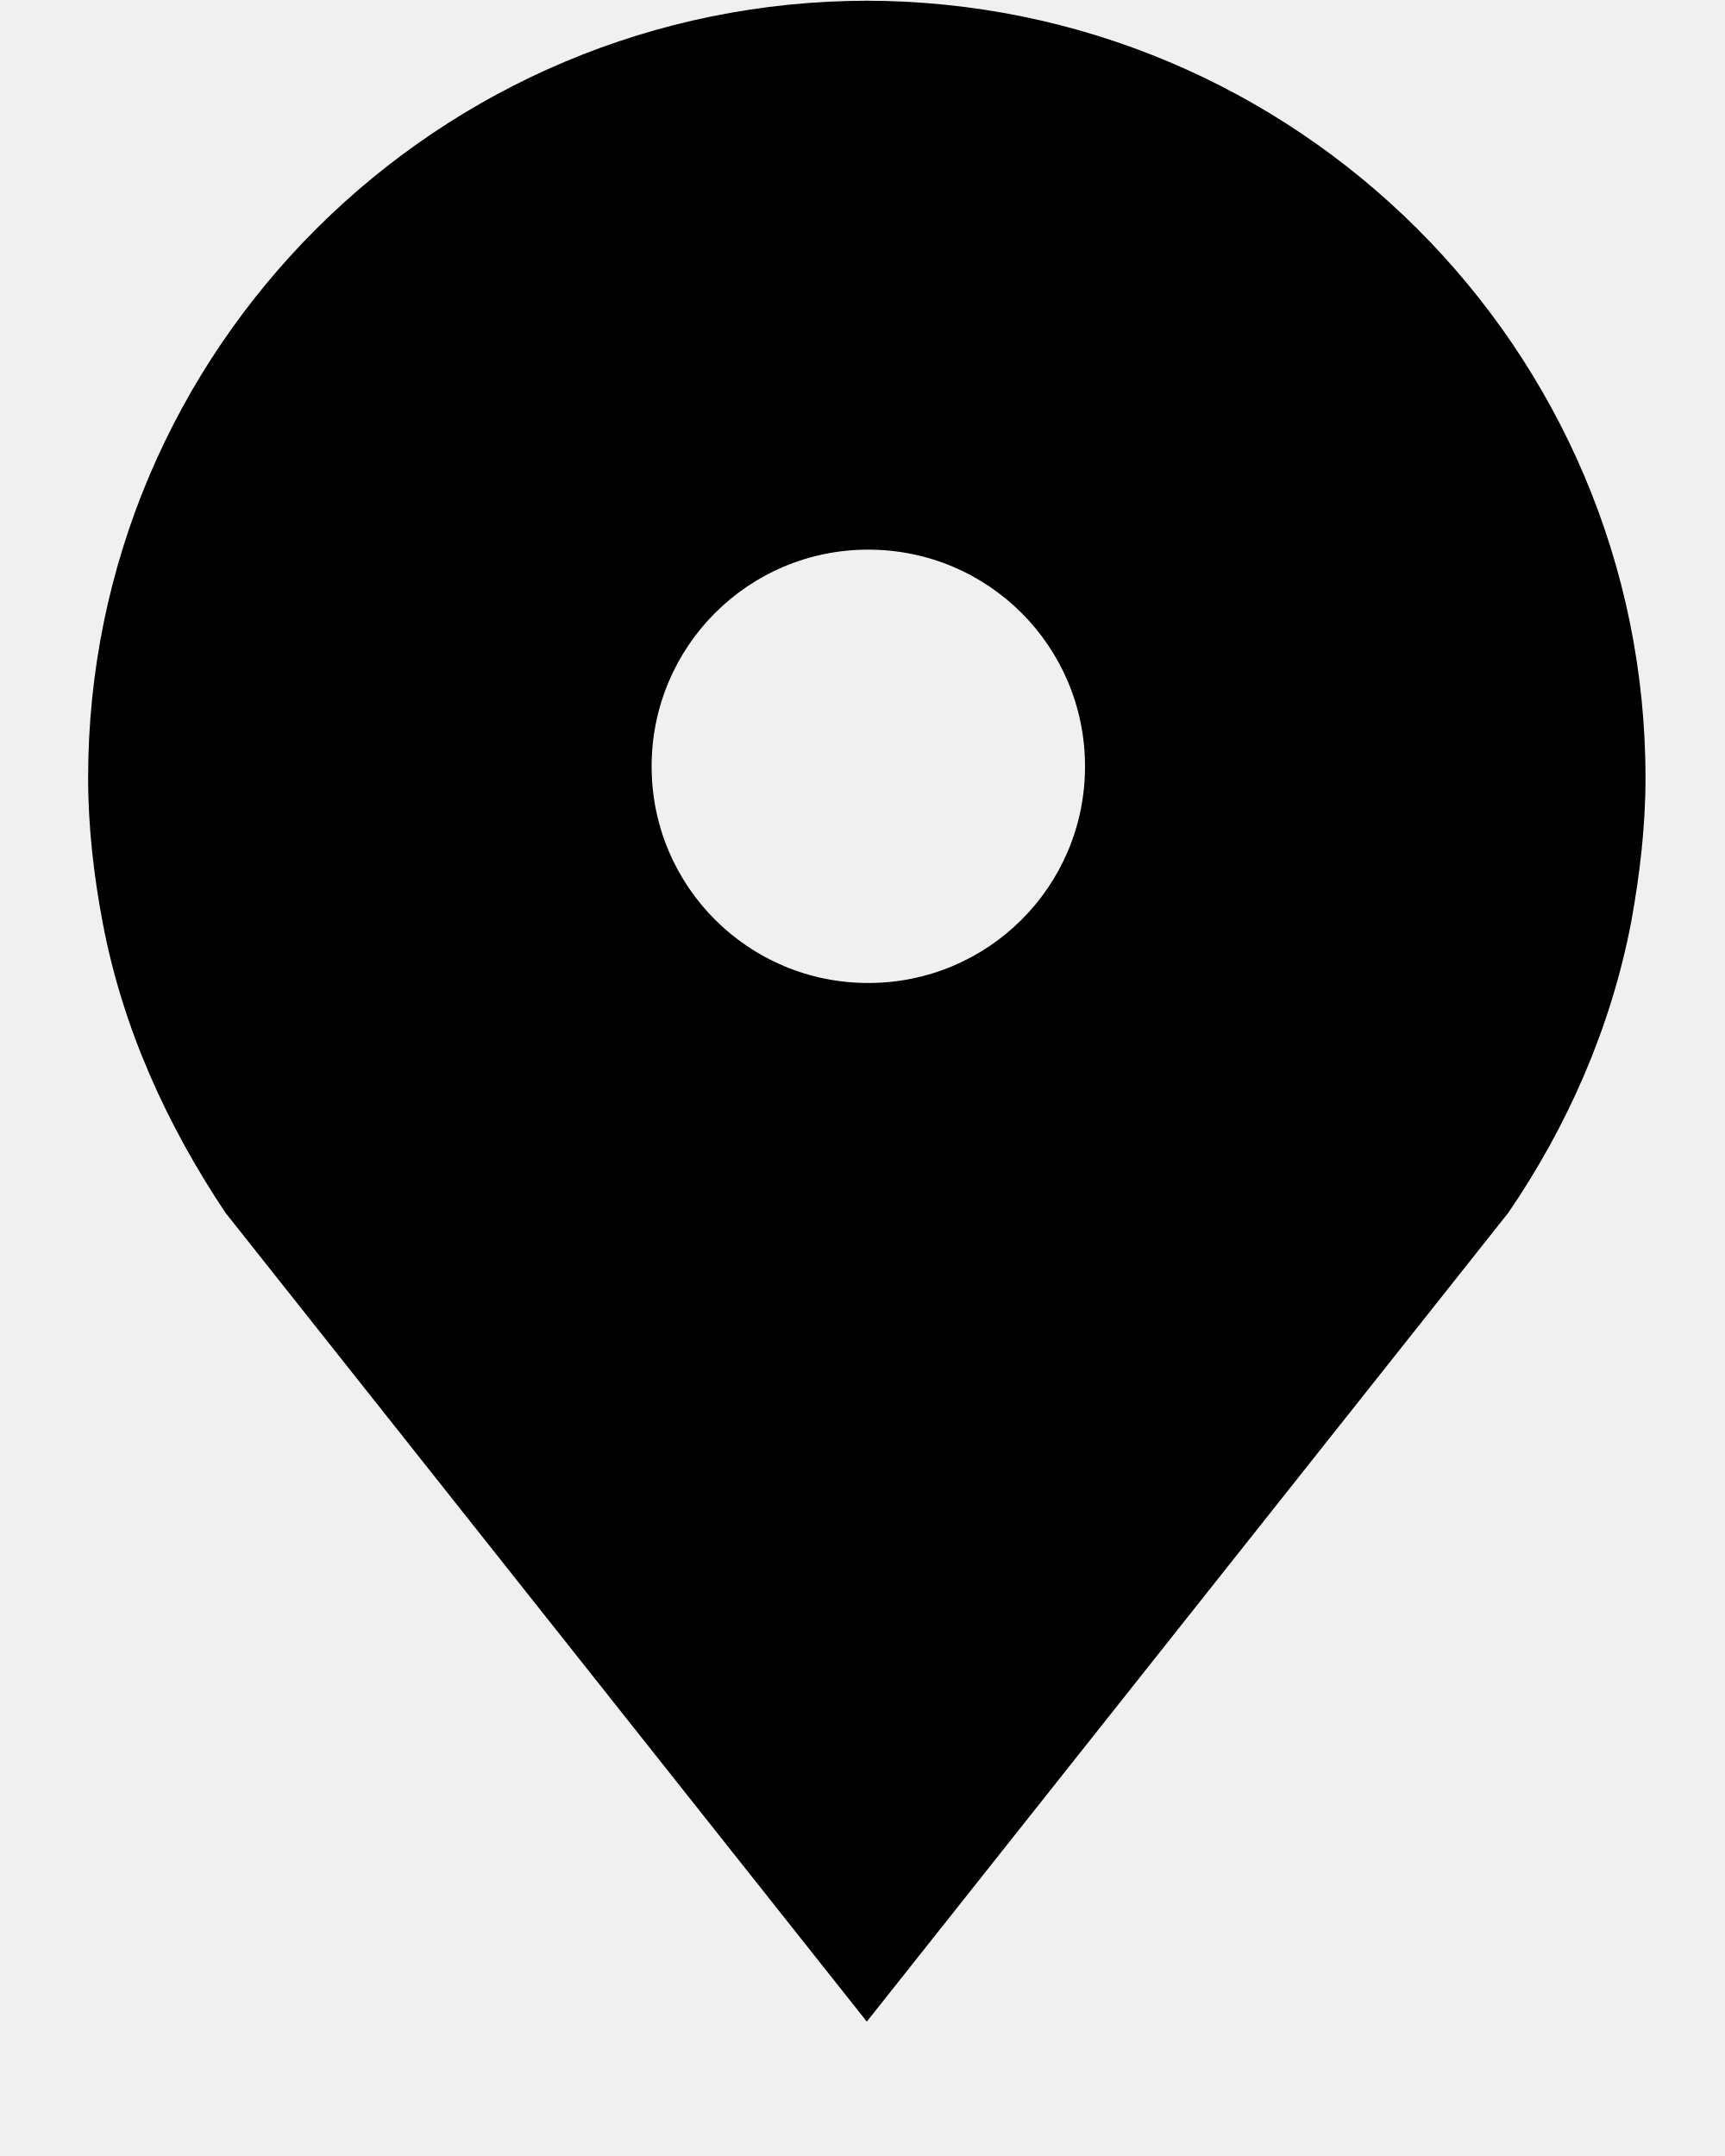
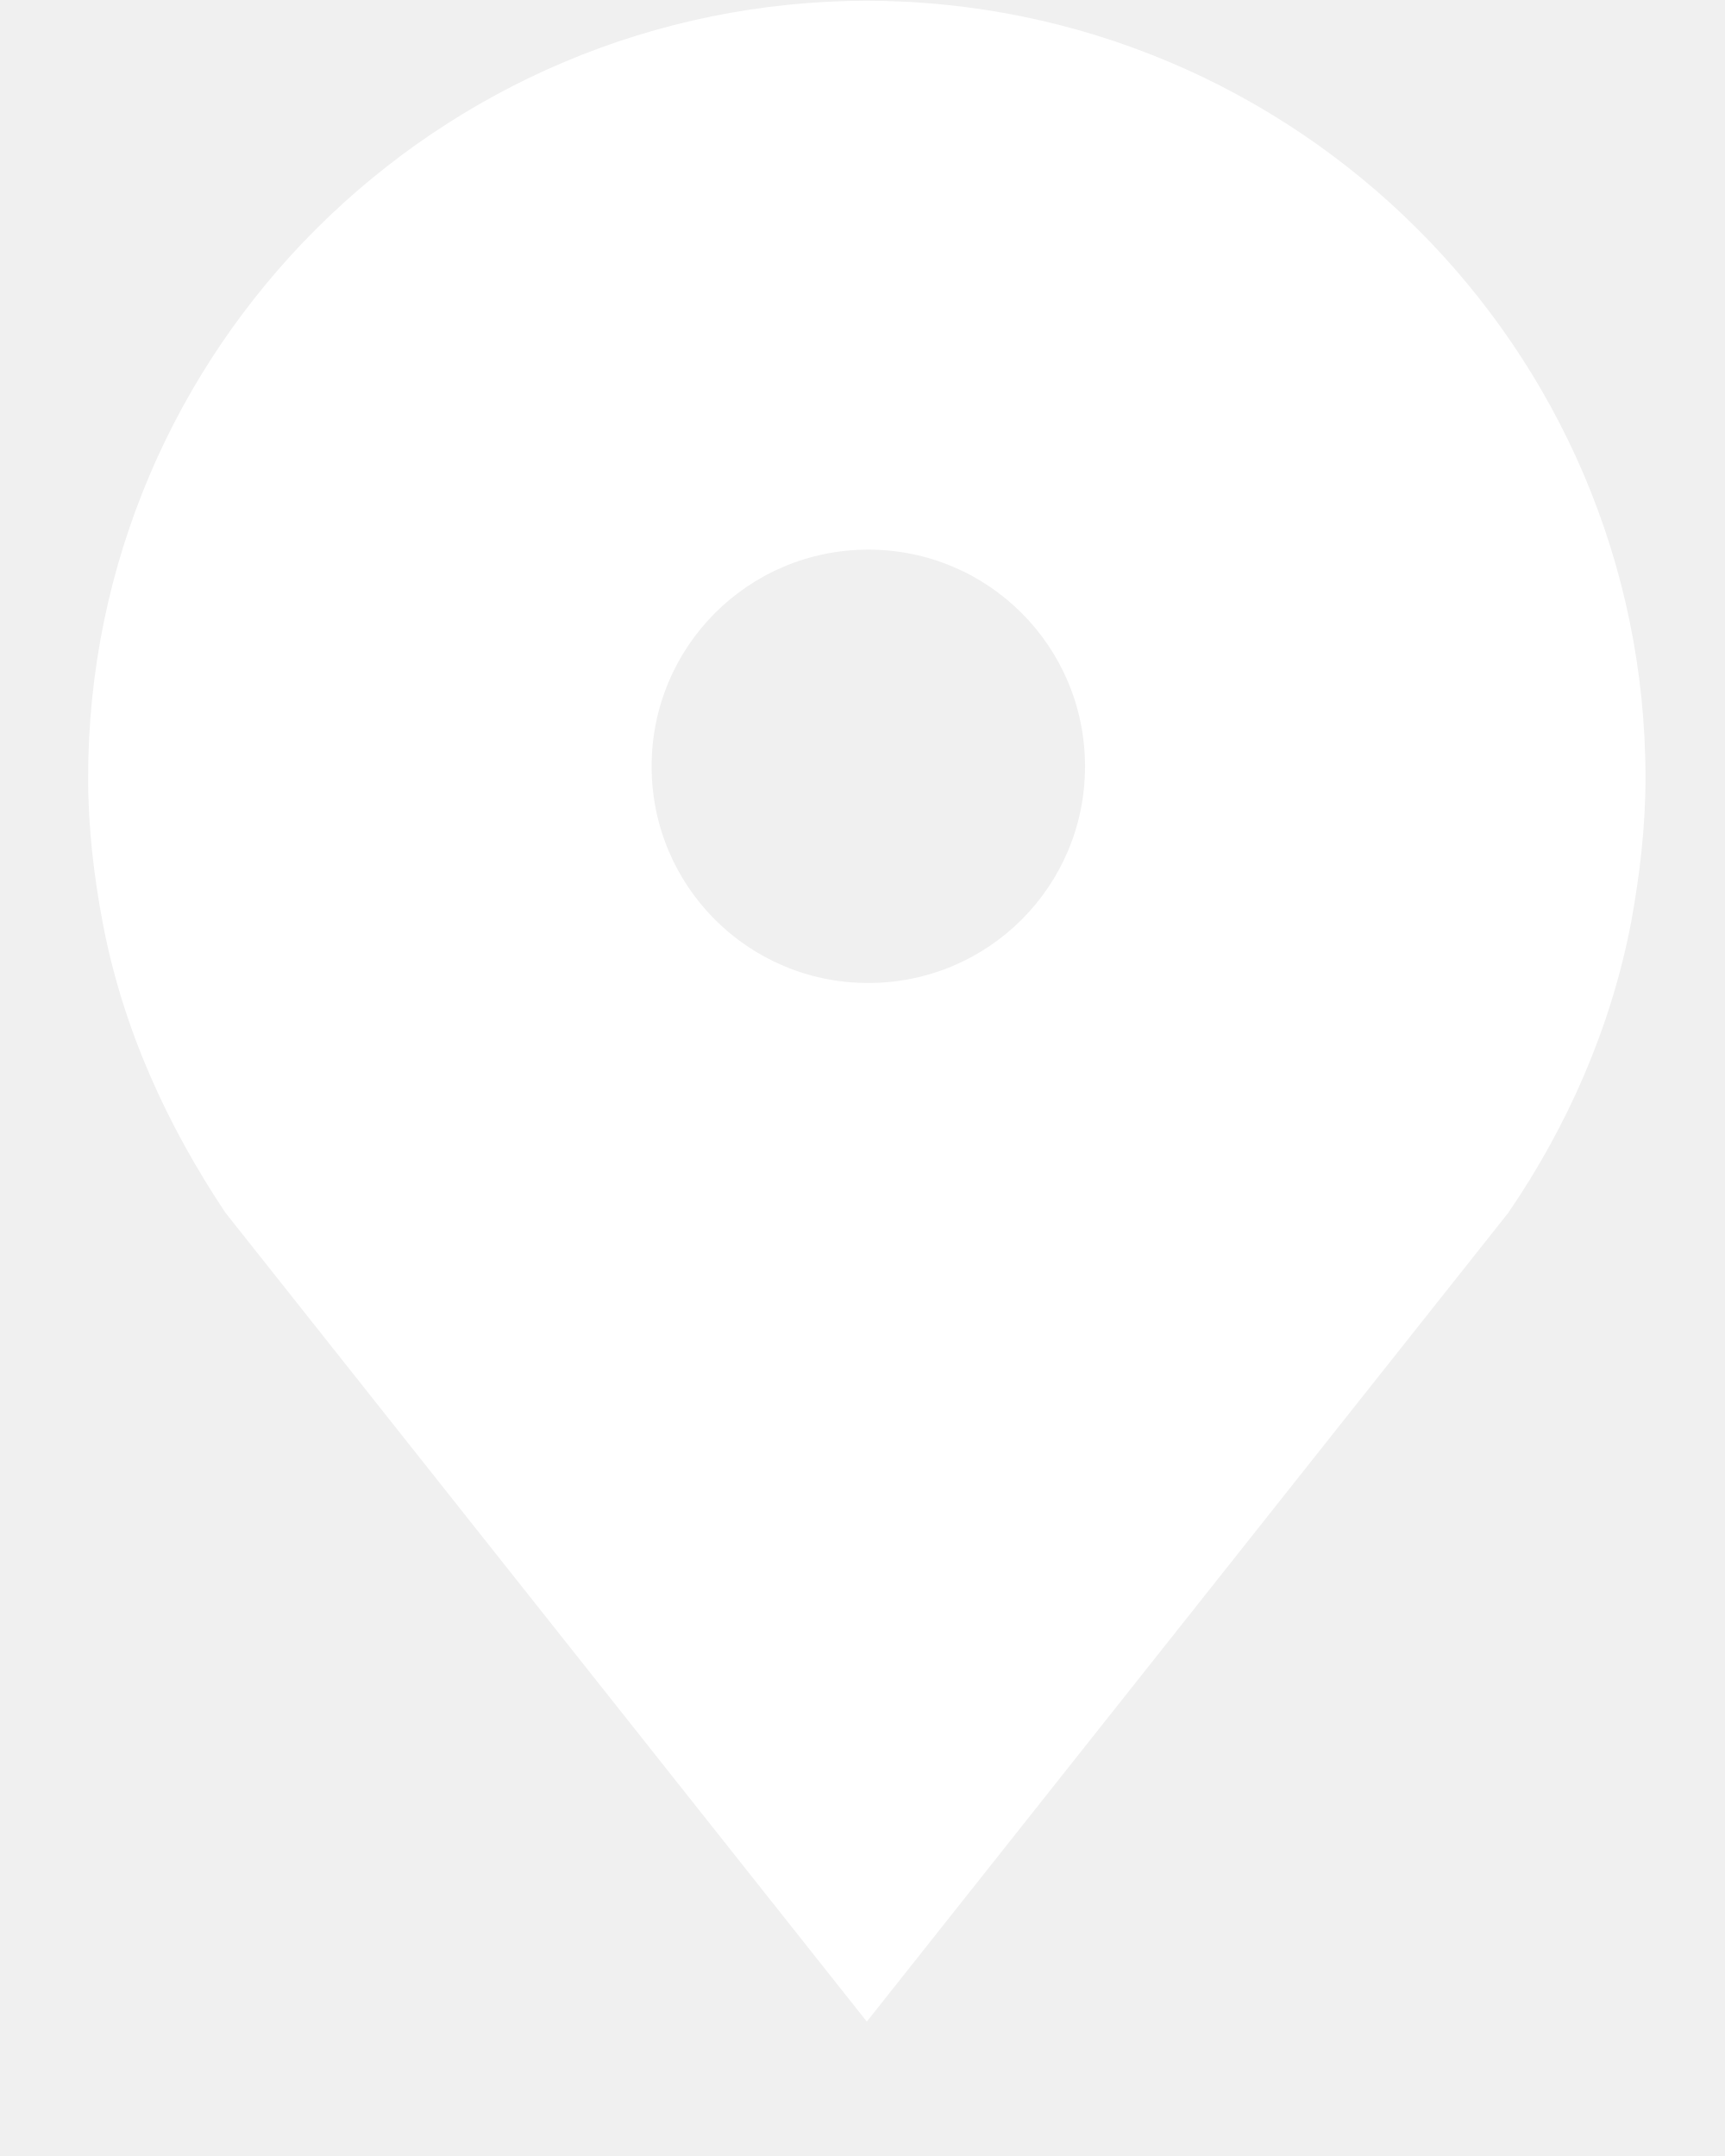
<svg xmlns="http://www.w3.org/2000/svg" width="12" height="15" viewBox="0 0 12 15" fill="none">
-   <path d="M6.04 0.005C3.045 0.005 0.613 2.427 0.613 5.412C0.613 5.754 0.653 6.096 0.714 6.417C0.854 7.161 1.166 7.834 1.568 8.437L6.03 14.065L10.493 8.437C10.905 7.834 11.206 7.151 11.347 6.417C11.407 6.086 11.447 5.754 11.447 5.412C11.447 2.427 9.015 0.005 6.02 0.005H6.04ZM6.04 6.839C5.206 6.839 4.533 6.166 4.533 5.332C4.533 4.498 5.206 3.824 6.04 3.824C6.875 3.824 7.548 4.498 7.548 5.332C7.548 6.166 6.875 6.839 6.04 6.839Z" fill="black" />
+   <path d="M6.04 0.005C3.045 0.005 0.613 2.427 0.613 5.412C0.613 5.754 0.653 6.096 0.714 6.417C0.854 7.161 1.166 7.834 1.568 8.437L6.03 14.065L10.493 8.437C10.905 7.834 11.206 7.151 11.347 6.417C11.407 6.086 11.447 5.754 11.447 5.412C11.447 2.427 9.015 0.005 6.02 0.005H6.04ZM6.04 6.839C5.206 6.839 4.533 6.166 4.533 5.332C4.533 4.498 5.206 3.824 6.04 3.824C6.875 3.824 7.548 4.498 7.548 5.332C7.548 6.166 6.875 6.839 6.04 6.839Z" fill="white" />
</svg>
